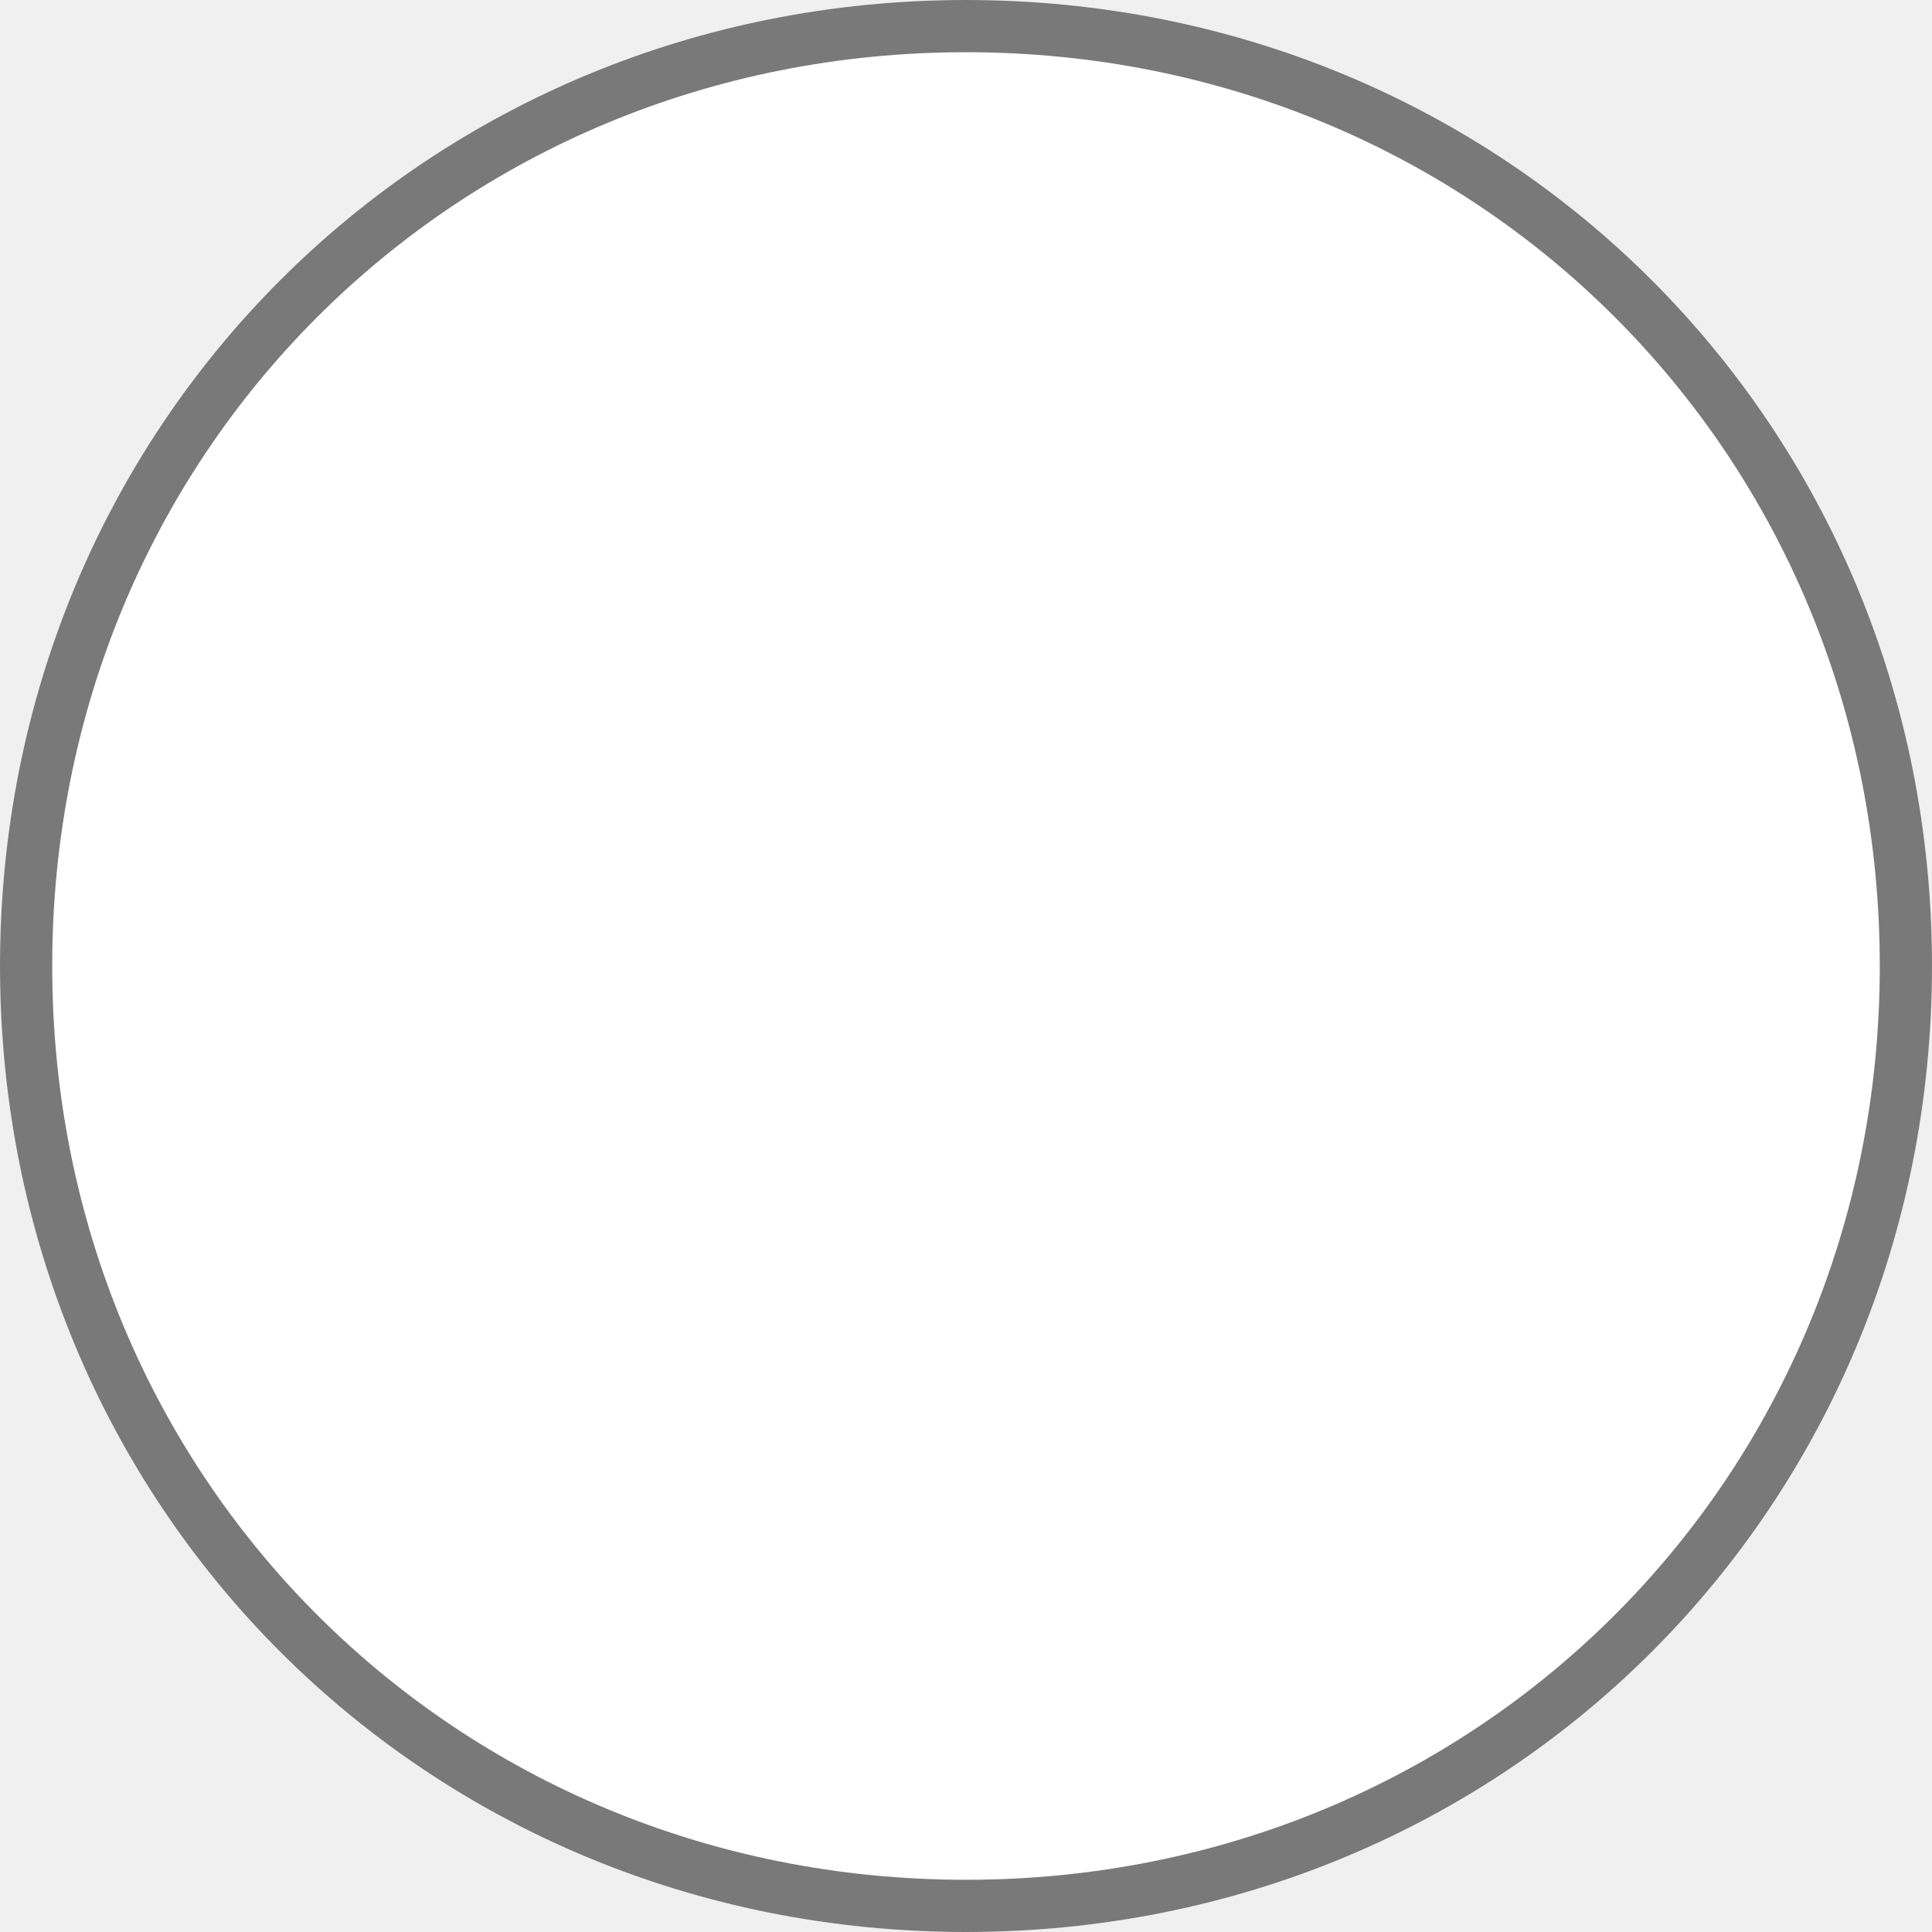
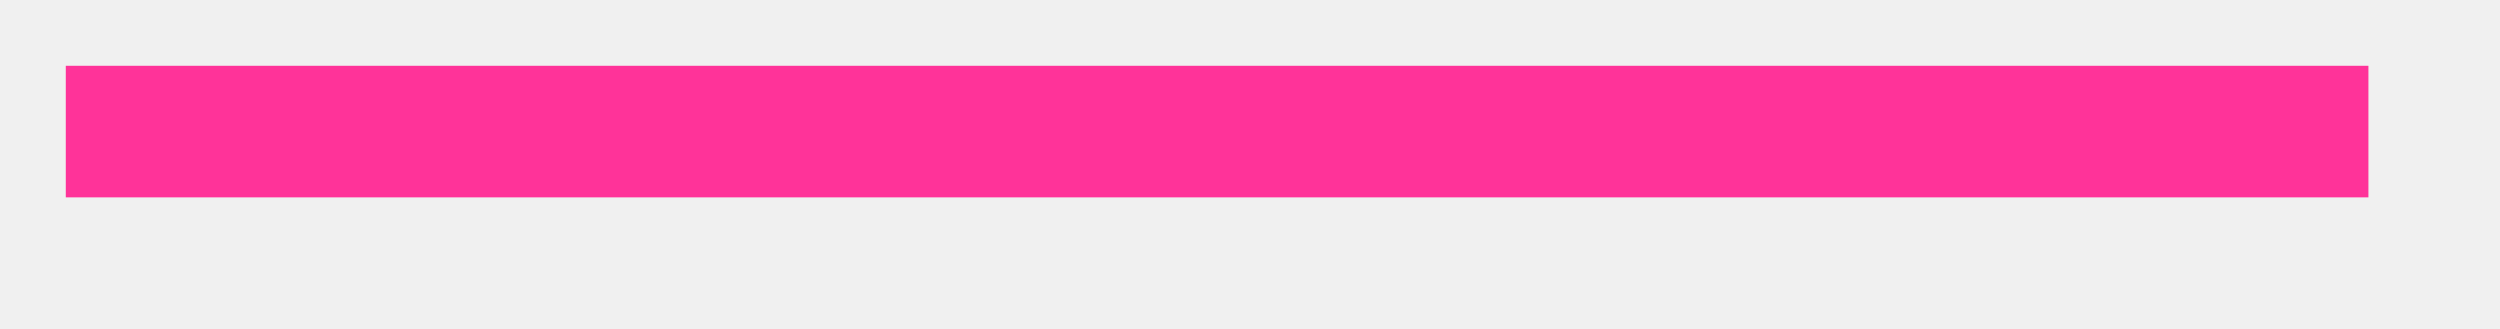
- <svg xmlns="http://www.w3.org/2000/svg" version="1.1" width="37px" height="37px">
-   <g transform="matrix(1 0 0 1 885 -1052 )">
-     <path d="M -866.5 1052  C -856.14 1052  -848 1060.14  -848 1070.5  C -848 1080.86  -856.14 1089  -866.5 1089  C -876.86 1089  -885 1080.86  -885 1070.5  C -885 1060.14  -876.86 1052  -866.5 1052  Z " fill-rule="nonzero" fill="#ffffff" stroke="none" />
-     <path d="M -866.5 1052.5  C -856.42 1052.5  -848.5 1060.42  -848.5 1070.5  C -848.5 1080.58  -856.42 1088.5  -866.5 1088.5  C -876.58 1088.5  -884.5 1080.58  -884.5 1070.5  C -884.5 1060.42  -876.58 1052.5  -866.5 1052.5  Z " stroke-width="1" stroke="#797979" fill="none" />
+ <svg xmlns="http://www.w3.org/2000/svg" version="1.1" width="38px" height="5px">
+   <g transform="matrix(1 0 0 1 522 -192 )">
+     <path d="M -521 194  L -486 194  " stroke-width="2" stroke="#ff3399" fill="none" />
  </g>
</svg>
